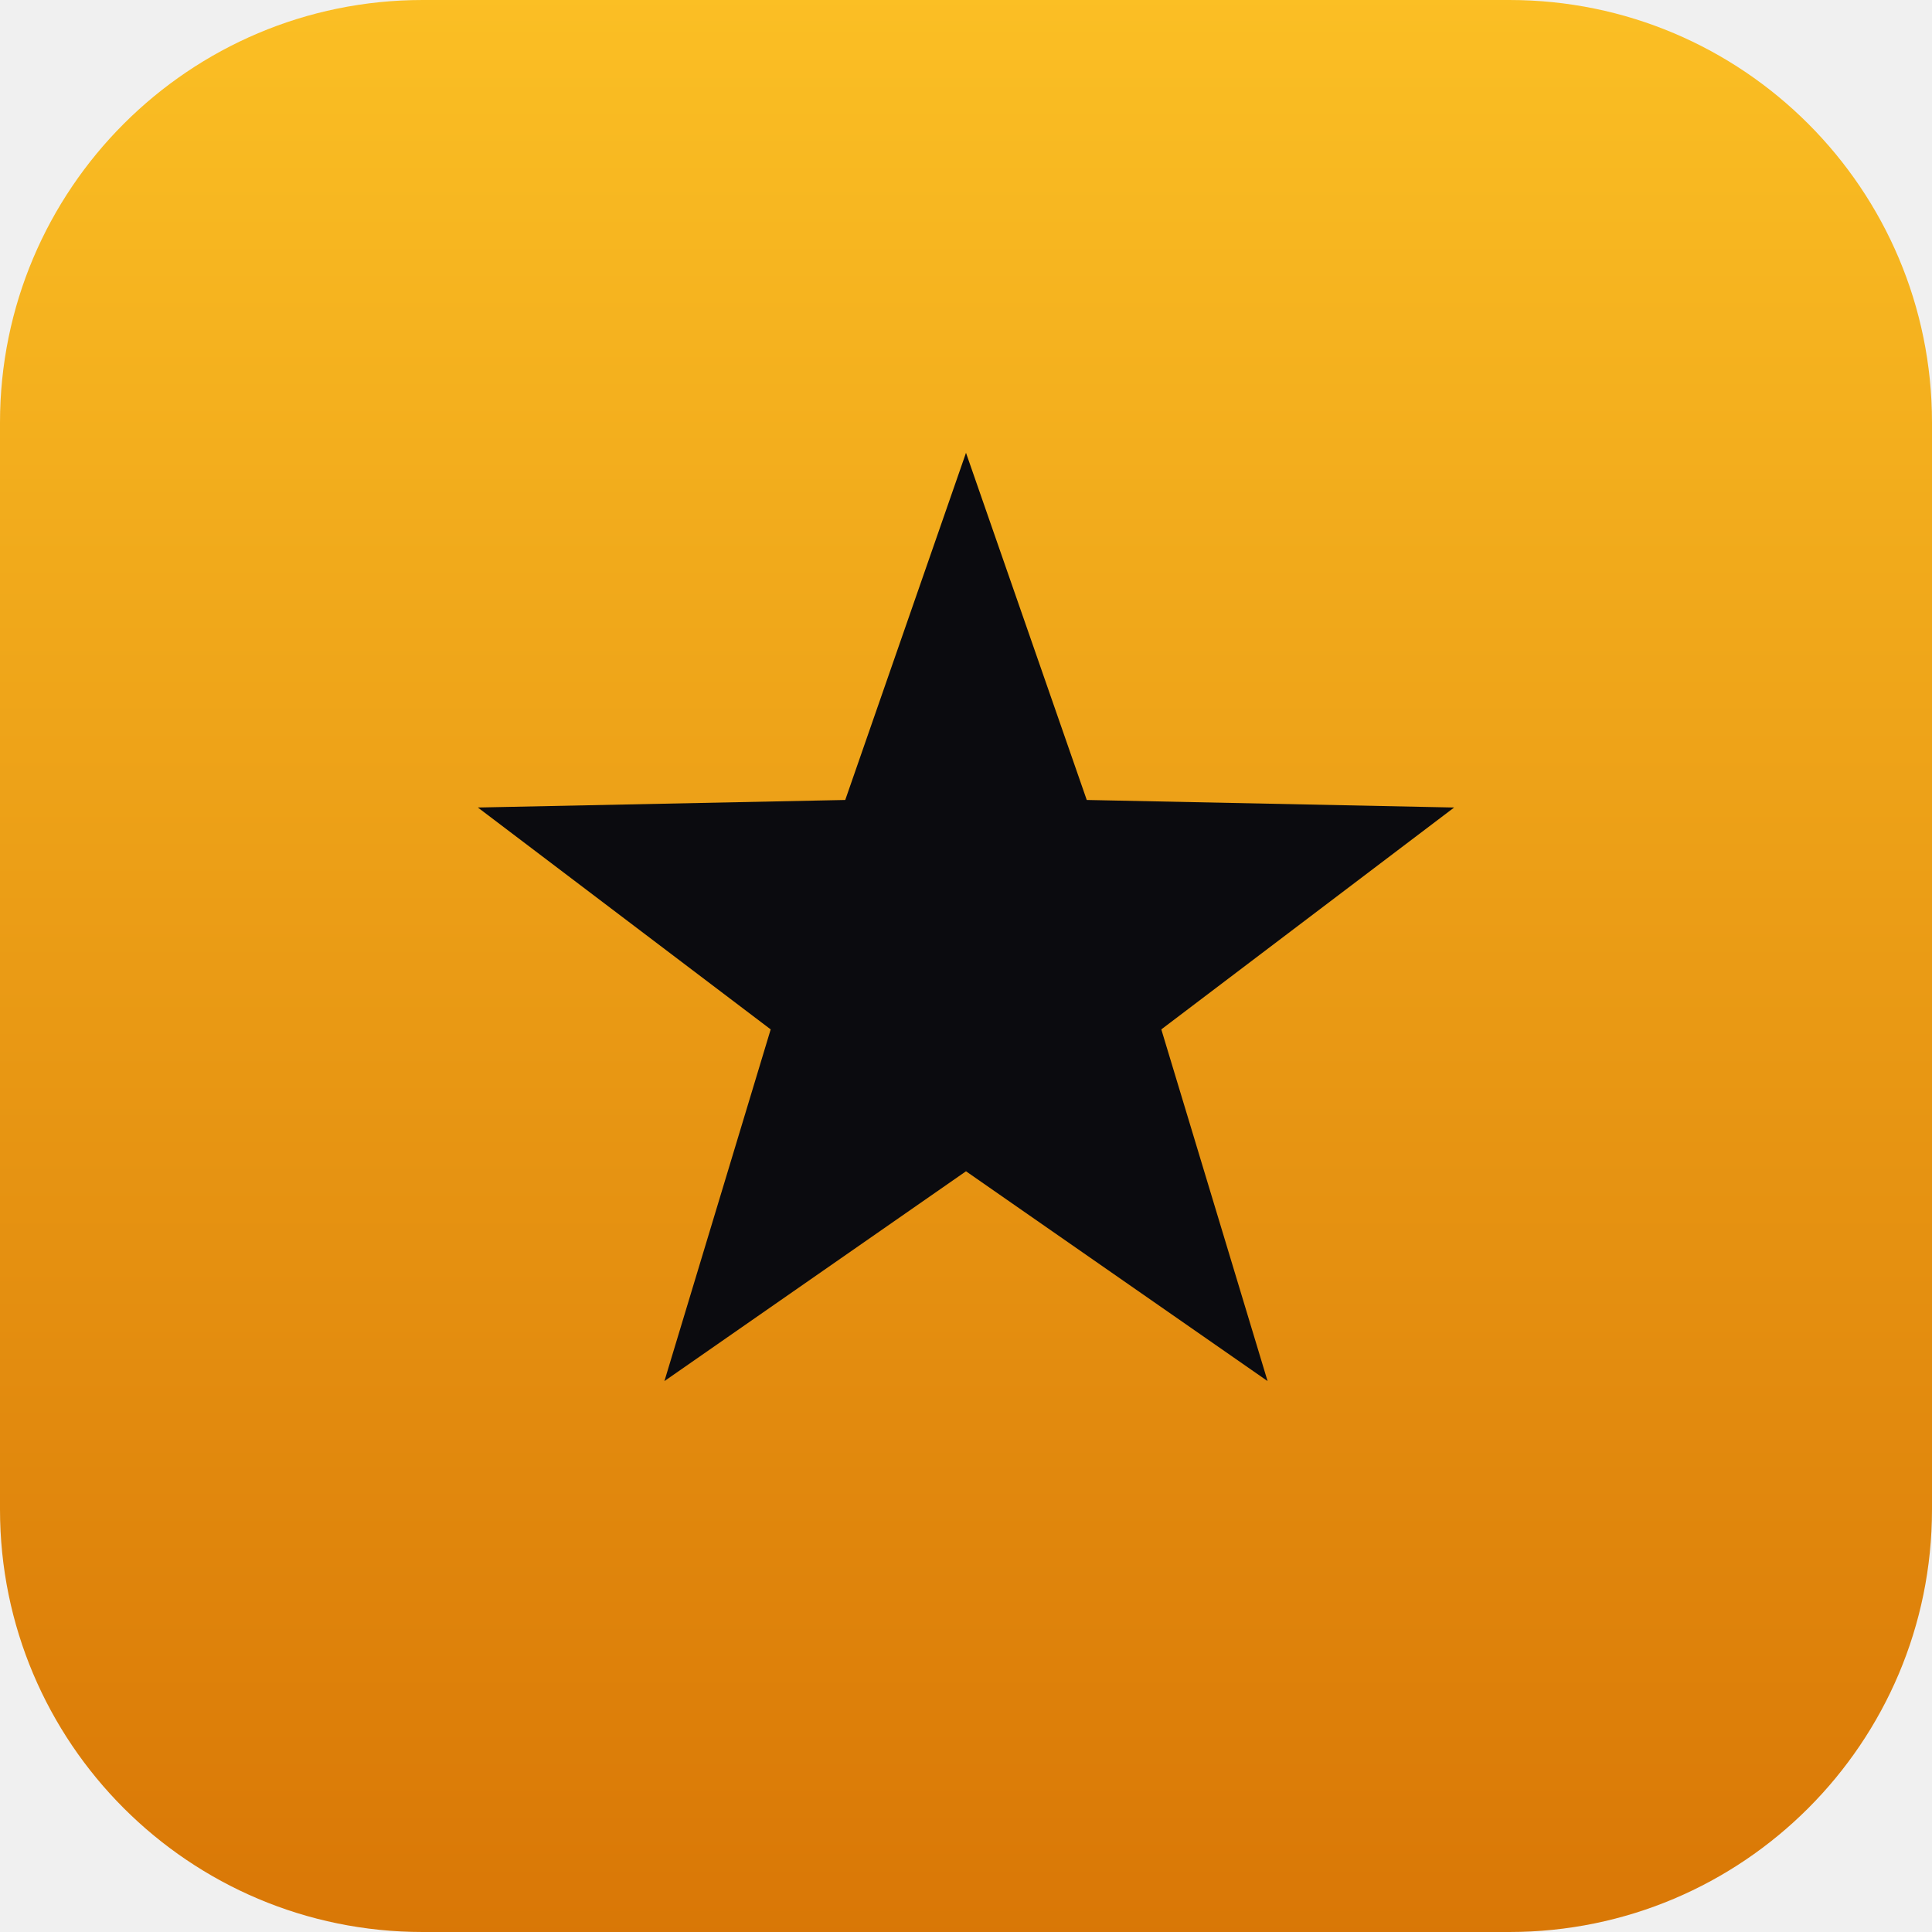
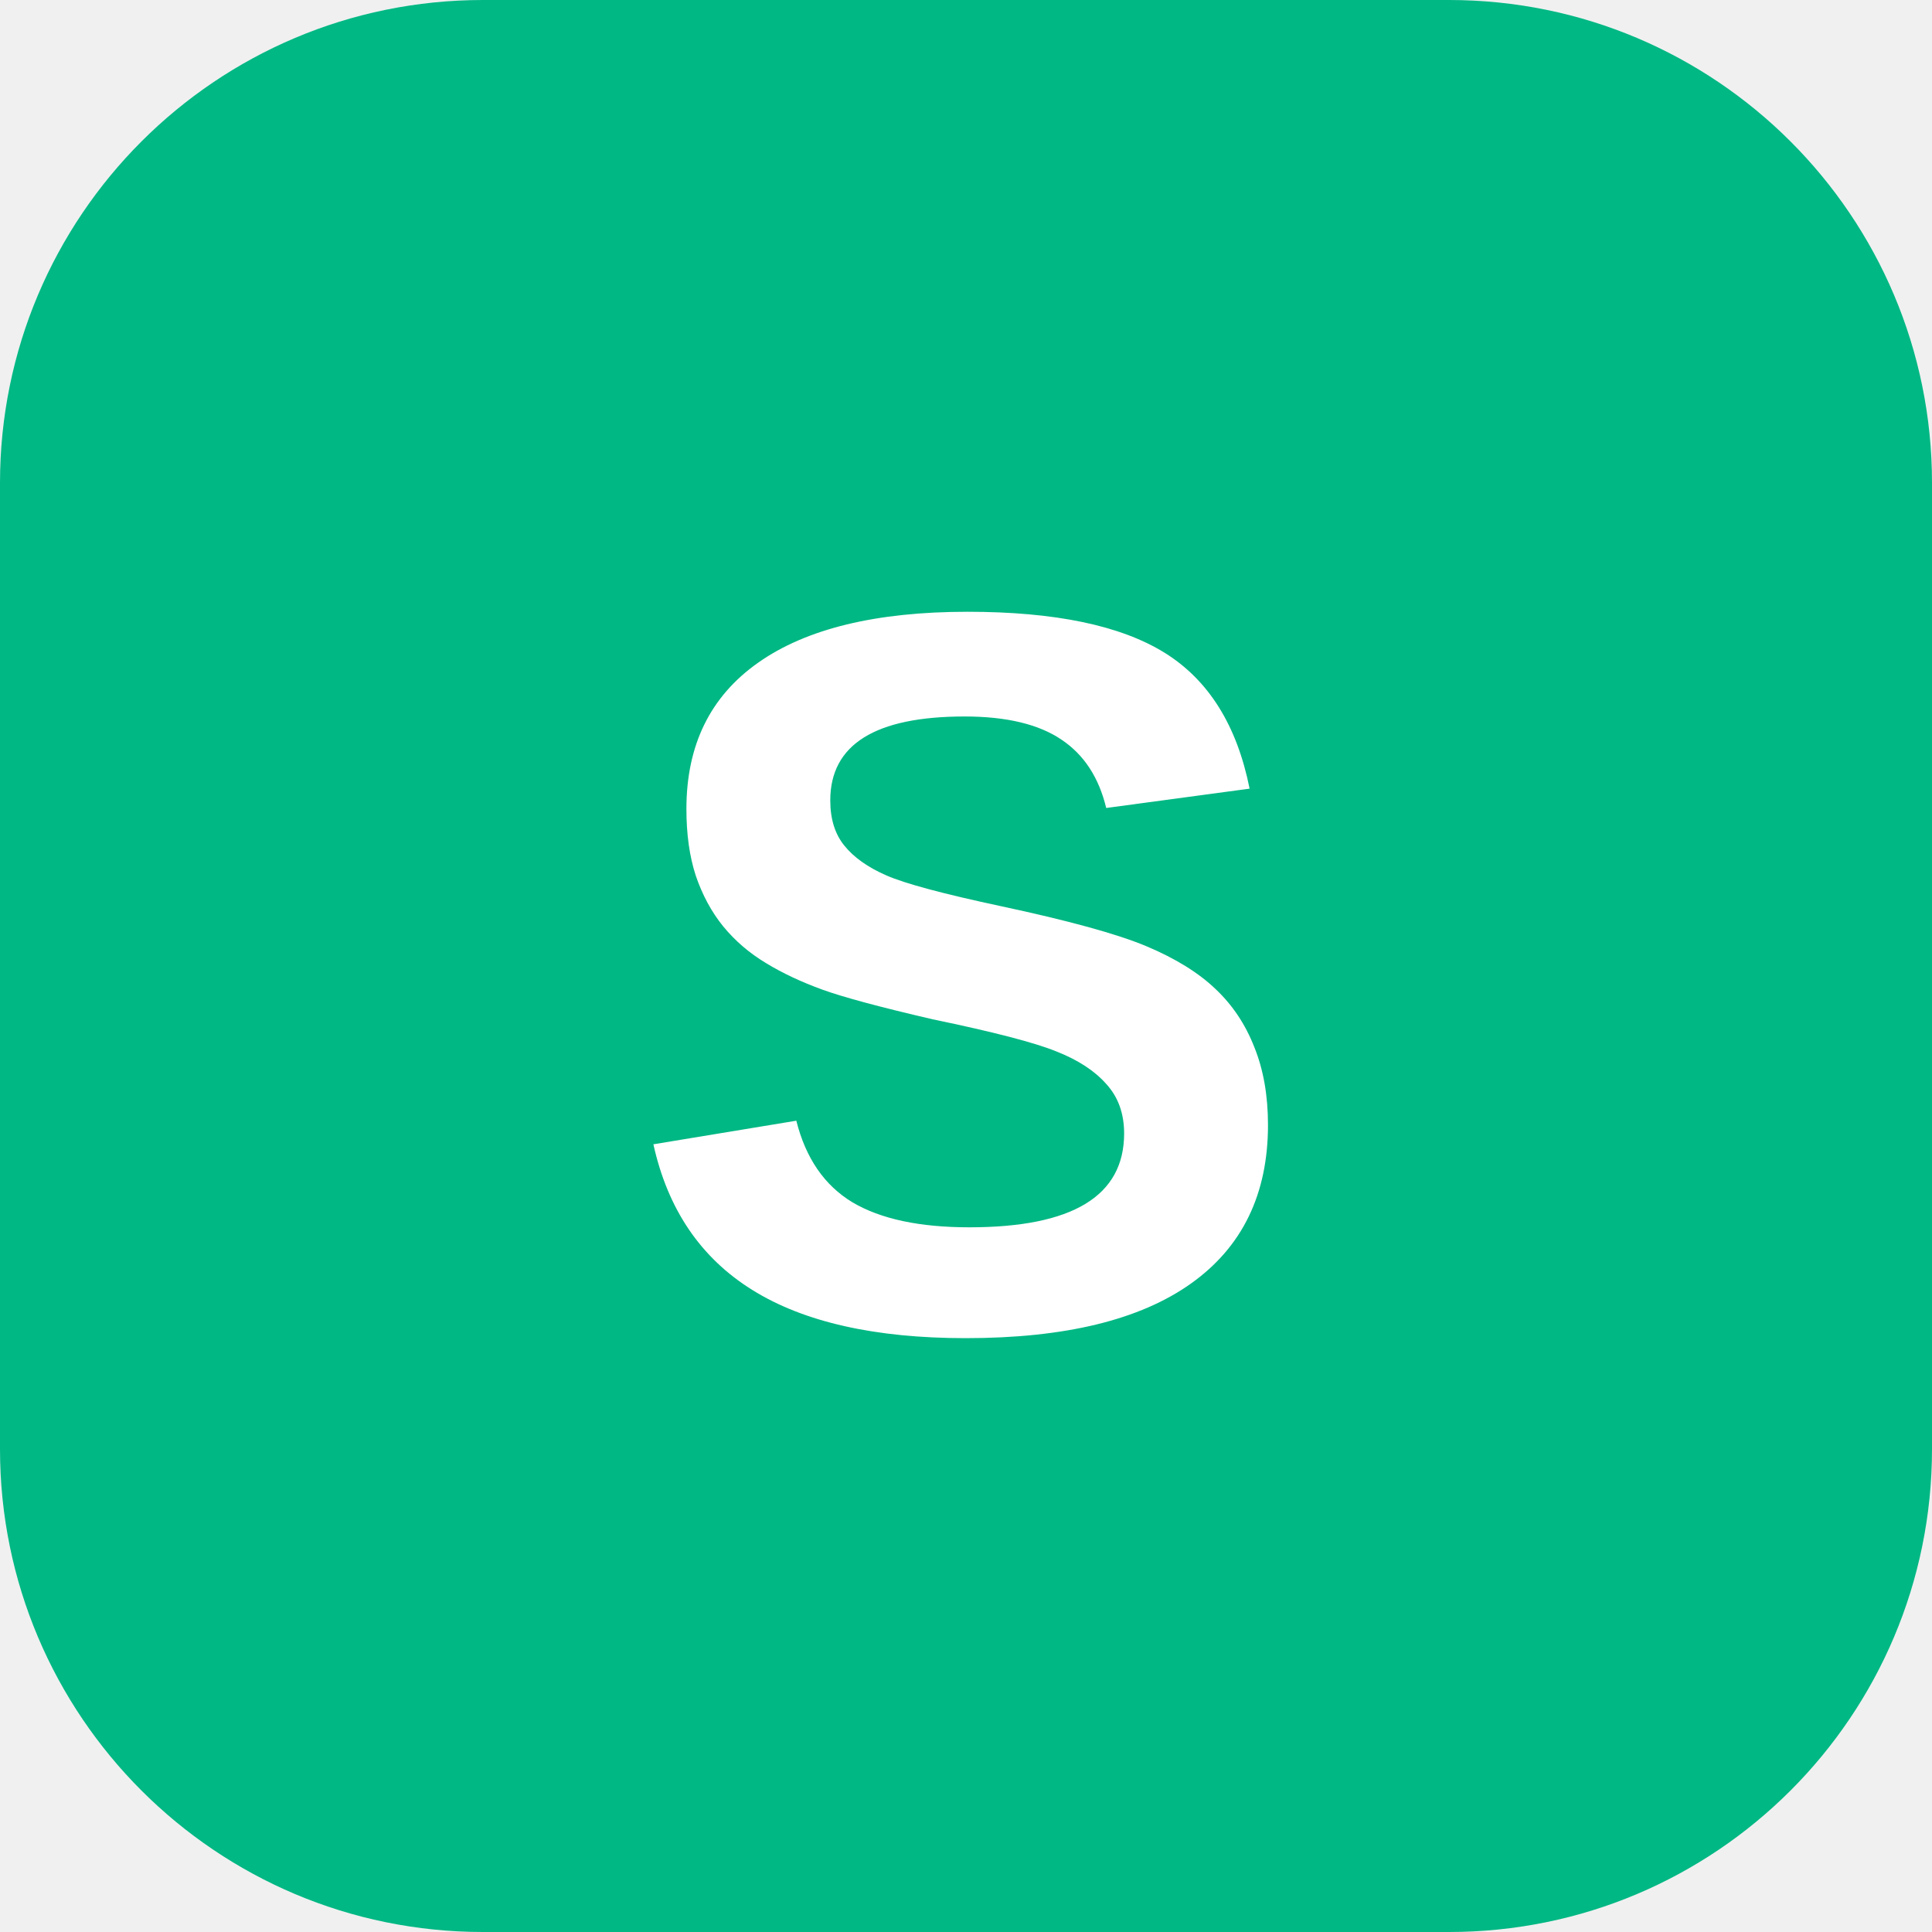
<svg xmlns="http://www.w3.org/2000/svg" viewBox="0 0 64 64">
-   <defs>
-     <linearGradient id="g" x1="0" y1="0" x2="0" y2="1">
-       <stop offset="0%" stop-color="#fbbf24" />
-       <stop offset="100%" stop-color="#d97706" />
-     </linearGradient>
-   </defs>
-   <rect width="64" height="64" rx="14" fill="url(#g)" />
-   <path d="M 32,15 L 36,26.5 L 48.17,26.75 L 38.47,34.1 L 41.99,45.75 L 32,38.8 L 22.01,45.75 L 25.53,34.1 L 15.83,26.75 L 28,26.5 Z" fill="#0B0B0F" />
+   <rect width="64" height="64" rx="16" fill="#00B884" />
+   <text x="32" y="44" font-family="Arial, Helvetica, sans-serif" font-size="34" font-weight="700" fill="#FFFFFF" text-anchor="middle">S</text>
</svg>
